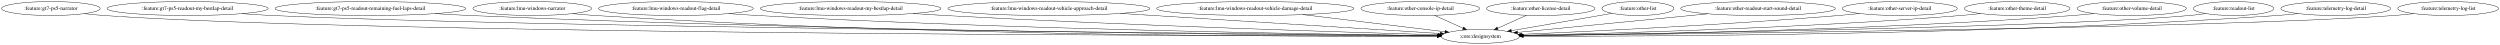
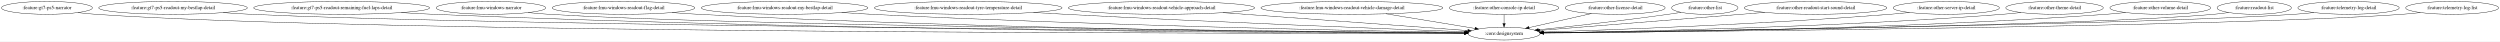
- <svg xmlns="http://www.w3.org/2000/svg" width="6455pt" height="116pt" viewBox="0.00 0.00 6455.38 116.00">
+ <svg xmlns="http://www.w3.org/2000/svg" width="6998pt" height="116pt" viewBox="0.00 0.00 6998.38 116.00">
  <g id="graph0" class="graph" transform="scale(1 1) rotate(0) translate(4 112)">
-     <polygon fill="white" stroke="transparent" points="-4,4 -4,-112 6451.38,-112 6451.38,4 -4,4" />
+     <polygon fill="white" stroke="transparent" points="-4,4 -4,-112 6994.38,-112 6994.38,4 -4,4" />
    <g id="node1" class="node">
      <ellipse fill="none" stroke="black" cx="127.39" cy="-90" rx="127.28" ry="18" />
      <text text-anchor="middle" x="127.39" y="-86.3" font-family="Times,serif" font-size="14.00">:feature:gt7-ps5-narrator</text>
    </g>
    <g id="node2" class="node">
-       <ellipse fill="none" stroke="black" cx="3818.39" cy="-18" rx="100.98" ry="18" />
-       <text text-anchor="middle" x="3818.39" y="-14.3" font-family="Times,serif" font-size="14.00">:core:designsystem</text>
+       <ellipse fill="none" stroke="black" cx="4206.39" cy="-18" rx="100.98" ry="18" />
+       <text text-anchor="middle" x="4206.39" y="-14.3" font-family="Times,serif" font-size="14.00">:core:designsystem</text>
    </g>
    <g id="edge1" class="edge">
-       <path fill="none" stroke="black" d="M213.95,-76.74C230.34,-74.83 247.37,-73.12 263.39,-72 957.1,-23.62 3183.58,-19.35 3707.32,-19.02" />
-       <polygon fill="black" stroke="black" points="3707.53,-22.52 3717.52,-19.01 3707.52,-15.52 3707.53,-22.52" />
+       <path fill="none" stroke="black" d="M213.95,-76.72C230.34,-74.81 247.37,-73.11 263.39,-72 1038.3,-18.53 3537.5,-18.21 4095.3,-18.83" />
+       <polygon fill="black" stroke="black" points="4095.35,-22.33 4105.36,-18.84 4095.36,-15.33 4095.35,-22.33" />
    </g>
    <g id="node3" class="node">
      <ellipse fill="none" stroke="black" cx="480.39" cy="-90" rx="207.96" ry="18" />
      <text text-anchor="middle" x="480.39" y="-86.3" font-family="Times,serif" font-size="14.00">:feature:gt7-ps5-readout-my-bestlap-detail</text>
    </g>
    <g id="edge2" class="edge">
-       <path fill="none" stroke="black" d="M620.97,-76.72C646.39,-74.86 672.66,-73.18 697.39,-72 1301.71,-43.22 3226.09,-24.33 3708.1,-19.97" />
-       <polygon fill="black" stroke="black" points="3708.22,-23.46 3718.19,-19.87 3708.16,-16.47 3708.22,-23.46" />
+       <path fill="none" stroke="black" d="M620.68,-76.71C646.18,-74.84 672.57,-73.16 697.39,-72 1382.66,-40.01 3577.6,-23.29 4095.94,-19.73" />
+       <polygon fill="black" stroke="black" points="4096.06,-23.23 4106.04,-19.66 4096.02,-16.23 4096.06,-23.23" />
    </g>
    <g id="node4" class="node">
      <ellipse fill="none" stroke="black" cx="952.39" cy="-90" rx="246.16" ry="18" />
      <text text-anchor="middle" x="952.39" y="-86.3" font-family="Times,serif" font-size="14.00">:feature:gt7-ps5-readout-remaining-fuel-laps-detail</text>
    </g>
    <g id="edge3" class="edge">
-       <path fill="none" stroke="black" d="M1119.64,-76.78C1149.2,-74.94 1179.69,-73.24 1208.39,-72 2176.27,-30.06 3347.52,-21.21 3707.71,-19.43" />
-       <polygon fill="black" stroke="black" points="3707.89,-22.93 3717.87,-19.38 3707.85,-15.93 3707.89,-22.93" />
+       <path fill="none" stroke="black" d="M1119.29,-76.74C1148.96,-74.9 1179.57,-73.21 1208.39,-72 2335.16,-24.66 3701.87,-19.49 4095.49,-19.02" />
+       <polygon fill="black" stroke="black" points="4095.73,-22.52 4105.73,-19 4095.72,-15.52 4095.73,-22.52" />
    </g>
    <g id="node5" class="node">
      <ellipse fill="none" stroke="black" cx="1370.39" cy="-90" rx="153.27" ry="18" />
      <text text-anchor="middle" x="1370.39" y="-86.3" font-family="Times,serif" font-size="14.00">:feature:lmu-windows-narrator</text>
    </g>
    <g id="edge4" class="edge">
-       <path fill="none" stroke="black" d="M1474.86,-76.78C1493.97,-74.9 1513.76,-73.19 1532.39,-72 2367.09,-18.62 3376.28,-17.2 3707.36,-18.38" />
-       <polygon fill="black" stroke="black" points="3707.41,-21.88 3717.43,-18.41 3707.44,-14.88 3707.41,-21.88" />
+       <path fill="none" stroke="black" d="M1474.42,-76.77C1493.67,-74.88 1513.62,-73.17 1532.39,-72 2043.35,-40.18 3658.1,-23.85 4095.94,-19.94" />
+       <polygon fill="black" stroke="black" points="4096.1,-23.44 4106.07,-19.85 4096.04,-16.44 4096.1,-23.44" />
    </g>
    <g id="node6" class="node">
      <ellipse fill="none" stroke="black" cx="1741.39" cy="-90" rx="199.56" ry="18" />
      <text text-anchor="middle" x="1741.39" y="-86.3" font-family="Times,serif" font-size="14.00">:feature:lmu-windows-readout-flag-detail</text>
    </g>
    <g id="edge5" class="edge">
-       <path fill="none" stroke="black" d="M1877.91,-76.85C1902.04,-75 1926.94,-73.29 1950.39,-72 2617.11,-35.45 3419.15,-23.41 3708.02,-20.1" />
-       <polygon fill="black" stroke="black" points="3708.12,-23.6 3718.08,-19.98 3708.04,-16.6 3708.12,-23.6" />
+       <path fill="none" stroke="black" d="M1877.35,-76.8C1901.65,-74.94 1926.76,-73.24 1950.39,-72 2773.32,-28.9 3766.96,-20.85 4095.23,-19.34" />
+       <polygon fill="black" stroke="black" points="4095.7,-22.84 4105.68,-19.3 4095.67,-15.84 4095.7,-22.84" />
    </g>
    <g id="node7" class="node">
      <ellipse fill="none" stroke="black" cx="2192.39" cy="-90" rx="233.16" ry="18" />
      <text text-anchor="middle" x="2192.39" y="-86.3" font-family="Times,serif" font-size="14.00">:feature:lmu-windows-readout-my-bestlap-detail</text>
    </g>
    <g id="edge6" class="edge">
-       <path fill="none" stroke="black" d="M2353.43,-76.97C2380.45,-75.16 2408.21,-73.42 2434.39,-72 2909.03,-46.25 3475.92,-28.66 3709.55,-21.99" />
-       <polygon fill="black" stroke="black" points="3709.85,-25.48 3719.75,-21.7 3709.65,-18.48 3709.85,-25.48" />
+       <path fill="none" stroke="black" d="M2352.12,-76.87C2379.55,-75.04 2407.78,-73.33 2434.39,-72 3062.92,-40.54 3817.87,-25.52 4096.31,-20.75" />
+       <polygon fill="black" stroke="black" points="4096.48,-24.25 4106.42,-20.58 4096.36,-17.25 4096.48,-24.25" />
    </g>
    <g id="node8" class="node">
-       <ellipse fill="none" stroke="black" cx="2704.39" cy="-90" rx="260.75" ry="18" />
-       <text text-anchor="middle" x="2704.39" y="-86.3" font-family="Times,serif" font-size="14.00">:feature:lmu-windows-readout-vehicle-approach-detail</text>
+       <ellipse fill="none" stroke="black" cx="2706.39" cy="-90" rx="262.65" ry="18" />
+       <text text-anchor="middle" x="2706.39" y="-86.3" font-family="Times,serif" font-size="14.00">:feature:lmu-windows-readout-tyre-temperature-detail</text>
    </g>
    <g id="edge7" class="edge">
-       <path fill="none" stroke="black" d="M2889.25,-77.31C2917.43,-75.53 2946.18,-73.71 2973.39,-72 3240.57,-55.18 3555.27,-35.47 3714.65,-25.49" />
-       <polygon fill="black" stroke="black" points="3715.16,-28.97 3724.92,-24.85 3714.72,-21.98 3715.16,-28.97" />
+       <path fill="none" stroke="black" d="M2888.94,-77.06C2918.5,-75.27 2948.79,-73.51 2977.39,-72 3391.54,-50.08 3884.57,-30.92 4098.49,-22.94" />
+       <polygon fill="black" stroke="black" points="4098.91,-26.43 4108.78,-22.56 4098.65,-19.44 4098.91,-26.43" />
    </g>
    <g id="node9" class="node">
-       <ellipse fill="none" stroke="black" cx="3237.39" cy="-90" rx="254.55" ry="18" />
-       <text text-anchor="middle" x="3237.39" y="-86.3" font-family="Times,serif" font-size="14.00">:feature:lmu-windows-readout-vehicle-damage-detail</text>
+       <ellipse fill="none" stroke="black" cx="3247.39" cy="-90" rx="260.75" ry="18" />
+       <text text-anchor="middle" x="3247.39" y="-86.3" font-family="Times,serif" font-size="14.00">:feature:lmu-windows-readout-vehicle-approach-detail</text>
    </g>
    <g id="edge8" class="edge">
-       <path fill="none" stroke="black" d="M3360.25,-74.2C3470.04,-60.97 3628.39,-41.89 3727.24,-29.98" />
-       <polygon fill="black" stroke="black" points="3727.7,-33.45 3737.21,-28.78 3726.87,-26.5 3727.7,-33.45" />
+       <path fill="none" stroke="black" d="M3419.39,-76.45C3619.09,-61.87 3941.87,-38.31 4105.03,-26.4" />
+       <polygon fill="black" stroke="black" points="4105.35,-29.88 4115.07,-25.67 4104.84,-22.9 4105.35,-29.88" />
    </g>
    <g id="node10" class="node">
-       <ellipse fill="none" stroke="black" cx="3663.39" cy="-90" rx="153.27" ry="18" />
-       <text text-anchor="middle" x="3663.39" y="-86.3" font-family="Times,serif" font-size="14.00">:feature:other-console-ip-detail</text>
+       <ellipse fill="none" stroke="black" cx="3780.39" cy="-90" rx="254.55" ry="18" />
+       <text text-anchor="middle" x="3780.39" y="-86.3" font-family="Times,serif" font-size="14.00">:feature:lmu-windows-readout-vehicle-damage-detail</text>
    </g>
    <g id="edge9" class="edge">
-       <path fill="none" stroke="black" d="M3700.12,-72.41C3722.15,-62.46 3750.33,-49.74 3773.65,-39.2" />
-       <polygon fill="black" stroke="black" points="3775.31,-42.29 3782.99,-34.99 3772.43,-35.91 3775.31,-42.29" />
+       <path fill="none" stroke="black" d="M3875.99,-73.29C3950.81,-61 4053.74,-44.08 4124.73,-32.42" />
+       <polygon fill="black" stroke="black" points="4125.67,-35.81 4134.97,-30.74 4124.53,-28.9 4125.67,-35.81" />
    </g>
    <g id="node11" class="node">
-       <ellipse fill="none" stroke="black" cx="3974.39" cy="-90" rx="139.98" ry="18" />
-       <text text-anchor="middle" x="3974.39" y="-86.3" font-family="Times,serif" font-size="14.00">:feature:other-license-detail</text>
+       <ellipse fill="none" stroke="black" cx="4206.39" cy="-90" rx="153.27" ry="18" />
+       <text text-anchor="middle" x="4206.39" y="-86.3" font-family="Times,serif" font-size="14.00">:feature:other-console-ip-detail</text>
    </g>
    <g id="edge10" class="edge">
-       <path fill="none" stroke="black" d="M3937.81,-72.59C3915.47,-62.56 3886.75,-49.67 3863.07,-39.05" />
-       <polygon fill="black" stroke="black" points="3864.49,-35.85 3853.93,-34.95 3861.62,-42.23 3864.49,-35.85" />
+       <path fill="none" stroke="black" d="M4206.39,-71.7C4206.39,-63.98 4206.39,-54.71 4206.39,-46.11" />
+       <polygon fill="black" stroke="black" points="4209.89,-46.1 4206.39,-36.1 4202.89,-46.1 4209.89,-46.1" />
    </g>
    <g id="node12" class="node">
-       <ellipse fill="none" stroke="black" cx="4225.39" cy="-90" rx="92.88" ry="18" />
-       <text text-anchor="middle" x="4225.39" y="-86.3" font-family="Times,serif" font-size="14.00">:feature:other-list</text>
+       <ellipse fill="none" stroke="black" cx="4517.39" cy="-90" rx="139.98" ry="18" />
+       <text text-anchor="middle" x="4517.39" y="-86.3" font-family="Times,serif" font-size="14.00">:feature:other-license-detail</text>
    </g>
    <g id="edge11" class="edge">
-       <path fill="none" stroke="black" d="M4158.18,-77.44C4086.87,-65.18 3974.25,-45.81 3898.41,-32.76" />
-       <polygon fill="black" stroke="black" points="3898.88,-29.29 3888.43,-31.05 3897.69,-36.19 3898.88,-29.29" />
+       <path fill="none" stroke="black" d="M4451.05,-74.07C4399.6,-62.49 4328.48,-46.48 4276.18,-34.71" />
+       <polygon fill="black" stroke="black" points="4276.83,-31.27 4266.31,-32.49 4275.3,-38.1 4276.83,-31.27" />
    </g>
    <g id="node13" class="node">
-       <ellipse fill="none" stroke="black" cx="4535.39" cy="-90" rx="199.56" ry="18" />
-       <text text-anchor="middle" x="4535.39" y="-86.3" font-family="Times,serif" font-size="14.00">:feature:other-readout-start-sound-detail</text>
+       <ellipse fill="none" stroke="black" cx="4768.39" cy="-90" rx="92.88" ry="18" />
+       <text text-anchor="middle" x="4768.39" y="-86.3" font-family="Times,serif" font-size="14.00">:feature:other-list</text>
    </g>
    <g id="edge12" class="edge">
-       <path fill="none" stroke="black" d="M4405.55,-76.32C4264.1,-62.51 4041.14,-40.75 3914.56,-28.39" />
-       <polygon fill="black" stroke="black" points="3914.79,-24.89 3904.5,-27.41 3914.11,-31.86 3914.79,-24.89" />
+       <path fill="none" stroke="black" d="M4701.8,-77.4C4690.02,-75.5 4677.85,-73.62 4666.39,-72 4540.81,-54.31 4395.33,-38.3 4302.15,-28.61" />
+       <polygon fill="black" stroke="black" points="4302.49,-25.13 4292.18,-27.58 4301.77,-32.09 4302.49,-25.13" />
    </g>
    <g id="node14" class="node">
-       <ellipse fill="none" stroke="black" cx="4901.39" cy="-90" rx="148.67" ry="18" />
-       <text text-anchor="middle" x="4901.39" y="-86.3" font-family="Times,serif" font-size="14.00">:feature:other-server-ip-detail</text>
+       <ellipse fill="none" stroke="black" cx="5078.39" cy="-90" rx="199.56" ry="18" />
+       <text text-anchor="middle" x="5078.39" y="-86.3" font-family="Times,serif" font-size="14.00">:feature:other-readout-start-sound-detail</text>
    </g>
    <g id="edge13" class="edge">
-       <path fill="none" stroke="black" d="M4797.58,-77.01C4779.85,-75.18 4761.6,-73.42 4744.39,-72 4448.38,-47.52 4098.21,-30.8 3925.59,-23.37" />
-       <polygon fill="black" stroke="black" points="3925.63,-19.87 3915.49,-22.94 3925.33,-26.86 3925.63,-19.87" />
+       <path fill="none" stroke="black" d="M4936.29,-77.35C4914.23,-75.55 4891.7,-73.72 4870.39,-72 4670.48,-55.85 4436.69,-37.26 4306.67,-26.94" />
+       <polygon fill="black" stroke="black" points="4306.59,-23.43 4296.34,-26.13 4306.03,-30.41 4306.59,-23.43" />
    </g>
    <g id="node15" class="node">
-       <ellipse fill="none" stroke="black" cx="5204.39" cy="-90" rx="136.48" ry="18" />
-       <text text-anchor="middle" x="5204.39" y="-86.3" font-family="Times,serif" font-size="14.00">:feature:other-theme-detail</text>
+       <ellipse fill="none" stroke="black" cx="5444.39" cy="-90" rx="148.67" ry="18" />
+       <text text-anchor="middle" x="5444.39" y="-86.3" font-family="Times,serif" font-size="14.00">:feature:other-server-ip-detail</text>
    </g>
    <g id="edge14" class="edge">
-       <path fill="none" stroke="black" d="M5110.11,-76.92C5093.24,-75.05 5075.81,-73.31 5059.39,-72 4642.53,-38.71 4145.11,-25.44 3928.38,-20.97" />
-       <polygon fill="black" stroke="black" points="3928.34,-17.46 3918.28,-20.76 3928.2,-24.46 3928.34,-17.46" />
+       <path fill="none" stroke="black" d="M5341.44,-76.98C5323.44,-75.12 5304.88,-73.37 5287.39,-72 4932.21,-44.09 4510.16,-28.45 4315.13,-22.21" />
+       <polygon fill="black" stroke="black" points="4314.99,-18.71 4304.88,-21.89 4314.77,-25.7 4314.99,-18.71" />
    </g>
    <g id="node16" class="node">
-       <ellipse fill="none" stroke="black" cx="5500.39" cy="-90" rx="141.07" ry="18" />
-       <text text-anchor="middle" x="5500.39" y="-86.3" font-family="Times,serif" font-size="14.00">:feature:other-volume-detail</text>
+       <ellipse fill="none" stroke="black" cx="5747.39" cy="-90" rx="136.48" ry="18" />
+       <text text-anchor="middle" x="5747.39" y="-86.3" font-family="Times,serif" font-size="14.00">:feature:other-theme-detail</text>
    </g>
    <g id="edge15" class="edge">
-       <path fill="none" stroke="black" d="M5403.02,-76.92C5385.2,-75.02 5366.75,-73.28 5349.39,-72 4818.31,-32.97 4181.42,-22.57 3929.12,-19.89" />
-       <polygon fill="black" stroke="black" points="3928.88,-16.39 3918.85,-19.79 3928.81,-23.39 3928.88,-16.39" />
+       <path fill="none" stroke="black" d="M5653.51,-76.9C5636.52,-75.02 5618.94,-73.28 5602.39,-72 5124.96,-35.01 4553.59,-23.55 4317.17,-20.24" />
+       <polygon fill="black" stroke="black" points="4316.89,-16.74 4306.85,-20.1 4316.8,-23.74 4316.89,-16.74" />
    </g>
    <g id="node17" class="node">
-       <ellipse fill="none" stroke="black" cx="5763.39" cy="-90" rx="103.98" ry="18" />
-       <text text-anchor="middle" x="5763.39" y="-86.3" font-family="Times,serif" font-size="14.00">:feature:readout-list</text>
+       <ellipse fill="none" stroke="black" cx="6043.39" cy="-90" rx="141.07" ry="18" />
+       <text text-anchor="middle" x="6043.39" y="-86.3" font-family="Times,serif" font-size="14.00">:feature:other-volume-detail</text>
    </g>
    <g id="edge16" class="edge">
-       <path fill="none" stroke="black" d="M5691.81,-76.9C5678.1,-74.96 5663.83,-73.2 5650.39,-72 5313.2,-41.87 4270.85,-25.21 3928.55,-20.45" />
-       <polygon fill="black" stroke="black" points="3928.43,-16.94 3918.38,-20.3 3928.33,-23.94 3928.43,-16.94" />
+       <path fill="none" stroke="black" d="M5946.43,-76.91C5928.48,-75.01 5909.89,-73.26 5892.39,-72 5299.75,-29.39 4587.47,-21.03 4317.45,-19.4" />
+       <polygon fill="black" stroke="black" points="4317.27,-15.89 4307.25,-19.34 4317.23,-22.89 4317.27,-15.89" />
    </g>
    <g id="node18" class="node">
-       <ellipse fill="none" stroke="black" cx="6027.39" cy="-90" rx="141.88" ry="18" />
-       <text text-anchor="middle" x="6027.39" y="-86.3" font-family="Times,serif" font-size="14.00">:feature:telemetry-log-detail</text>
+       <ellipse fill="none" stroke="black" cx="6306.39" cy="-90" rx="103.98" ry="18" />
+       <text text-anchor="middle" x="6306.39" y="-86.3" font-family="Times,serif" font-size="14.00">:feature:readout-list</text>
    </g>
    <g id="edge17" class="edge">
-       <path fill="none" stroke="black" d="M5930.43,-76.83C5912.49,-74.94 5893.89,-73.21 5876.39,-72 5134.26,-20.76 4238.5,-17.81 3929.48,-18.49" />
-       <polygon fill="black" stroke="black" points="3929.17,-14.99 3919.18,-18.52 3929.19,-21.99 3929.17,-14.99" />
+       <path fill="none" stroke="black" d="M6234.81,-76.88C6221.1,-74.94 6206.83,-73.19 6193.39,-72 5824.61,-39.47 4678.2,-24.24 4316.73,-20.16" />
+       <polygon fill="black" stroke="black" points="4316.56,-16.66 4306.52,-20.04 4316.48,-23.66 4316.56,-16.66" />
    </g>
    <g id="node19" class="node">
-       <ellipse fill="none" stroke="black" cx="6317.39" cy="-90" rx="129.98" ry="18" />
-       <text text-anchor="middle" x="6317.39" y="-86.3" font-family="Times,serif" font-size="14.00">:feature:telemetry-log-list</text>
+       <ellipse fill="none" stroke="black" cx="6570.39" cy="-90" rx="141.88" ry="18" />
+       <text text-anchor="middle" x="6570.39" y="-86.3" font-family="Times,serif" font-size="14.00">:feature:telemetry-log-detail</text>
    </g>
    <g id="edge18" class="edge">
-       <path fill="none" stroke="black" d="M6228.53,-76.8C6211.9,-74.9 6194.64,-73.17 6178.39,-72 5732.59,-39.81 4333.2,-24 3928.83,-20.02" />
-       <polygon fill="black" stroke="black" points="3928.63,-16.52 3918.6,-19.92 3928.56,-23.52 3928.63,-16.52" />
+       <path fill="none" stroke="black" d="M6473.43,-76.81C6455.49,-74.91 6436.89,-73.19 6419.39,-72 6003.71,-43.68 4704.62,-25.31 4316.78,-20.35" />
+       <polygon fill="black" stroke="black" points="4316.72,-16.85 4306.68,-20.22 4316.63,-23.85 4316.72,-16.85" />
+     </g>
+     <g id="node20" class="node">
+       <ellipse fill="none" stroke="black" cx="6860.39" cy="-90" rx="129.98" ry="18" />
+       <text text-anchor="middle" x="6860.39" y="-86.3" font-family="Times,serif" font-size="14.00">:feature:telemetry-log-list</text>
+     </g>
+     <g id="edge19" class="edge">
+       <path fill="none" stroke="black" d="M6771.54,-76.78C6754.9,-74.88 6737.64,-73.16 6721.39,-72 6243.64,-37.84 4738.25,-23.31 4316.93,-19.85" />
+       <polygon fill="black" stroke="black" points="4316.91,-16.35 4306.88,-19.77 4316.85,-23.35 4316.91,-16.35" />
    </g>
  </g>
</svg>
